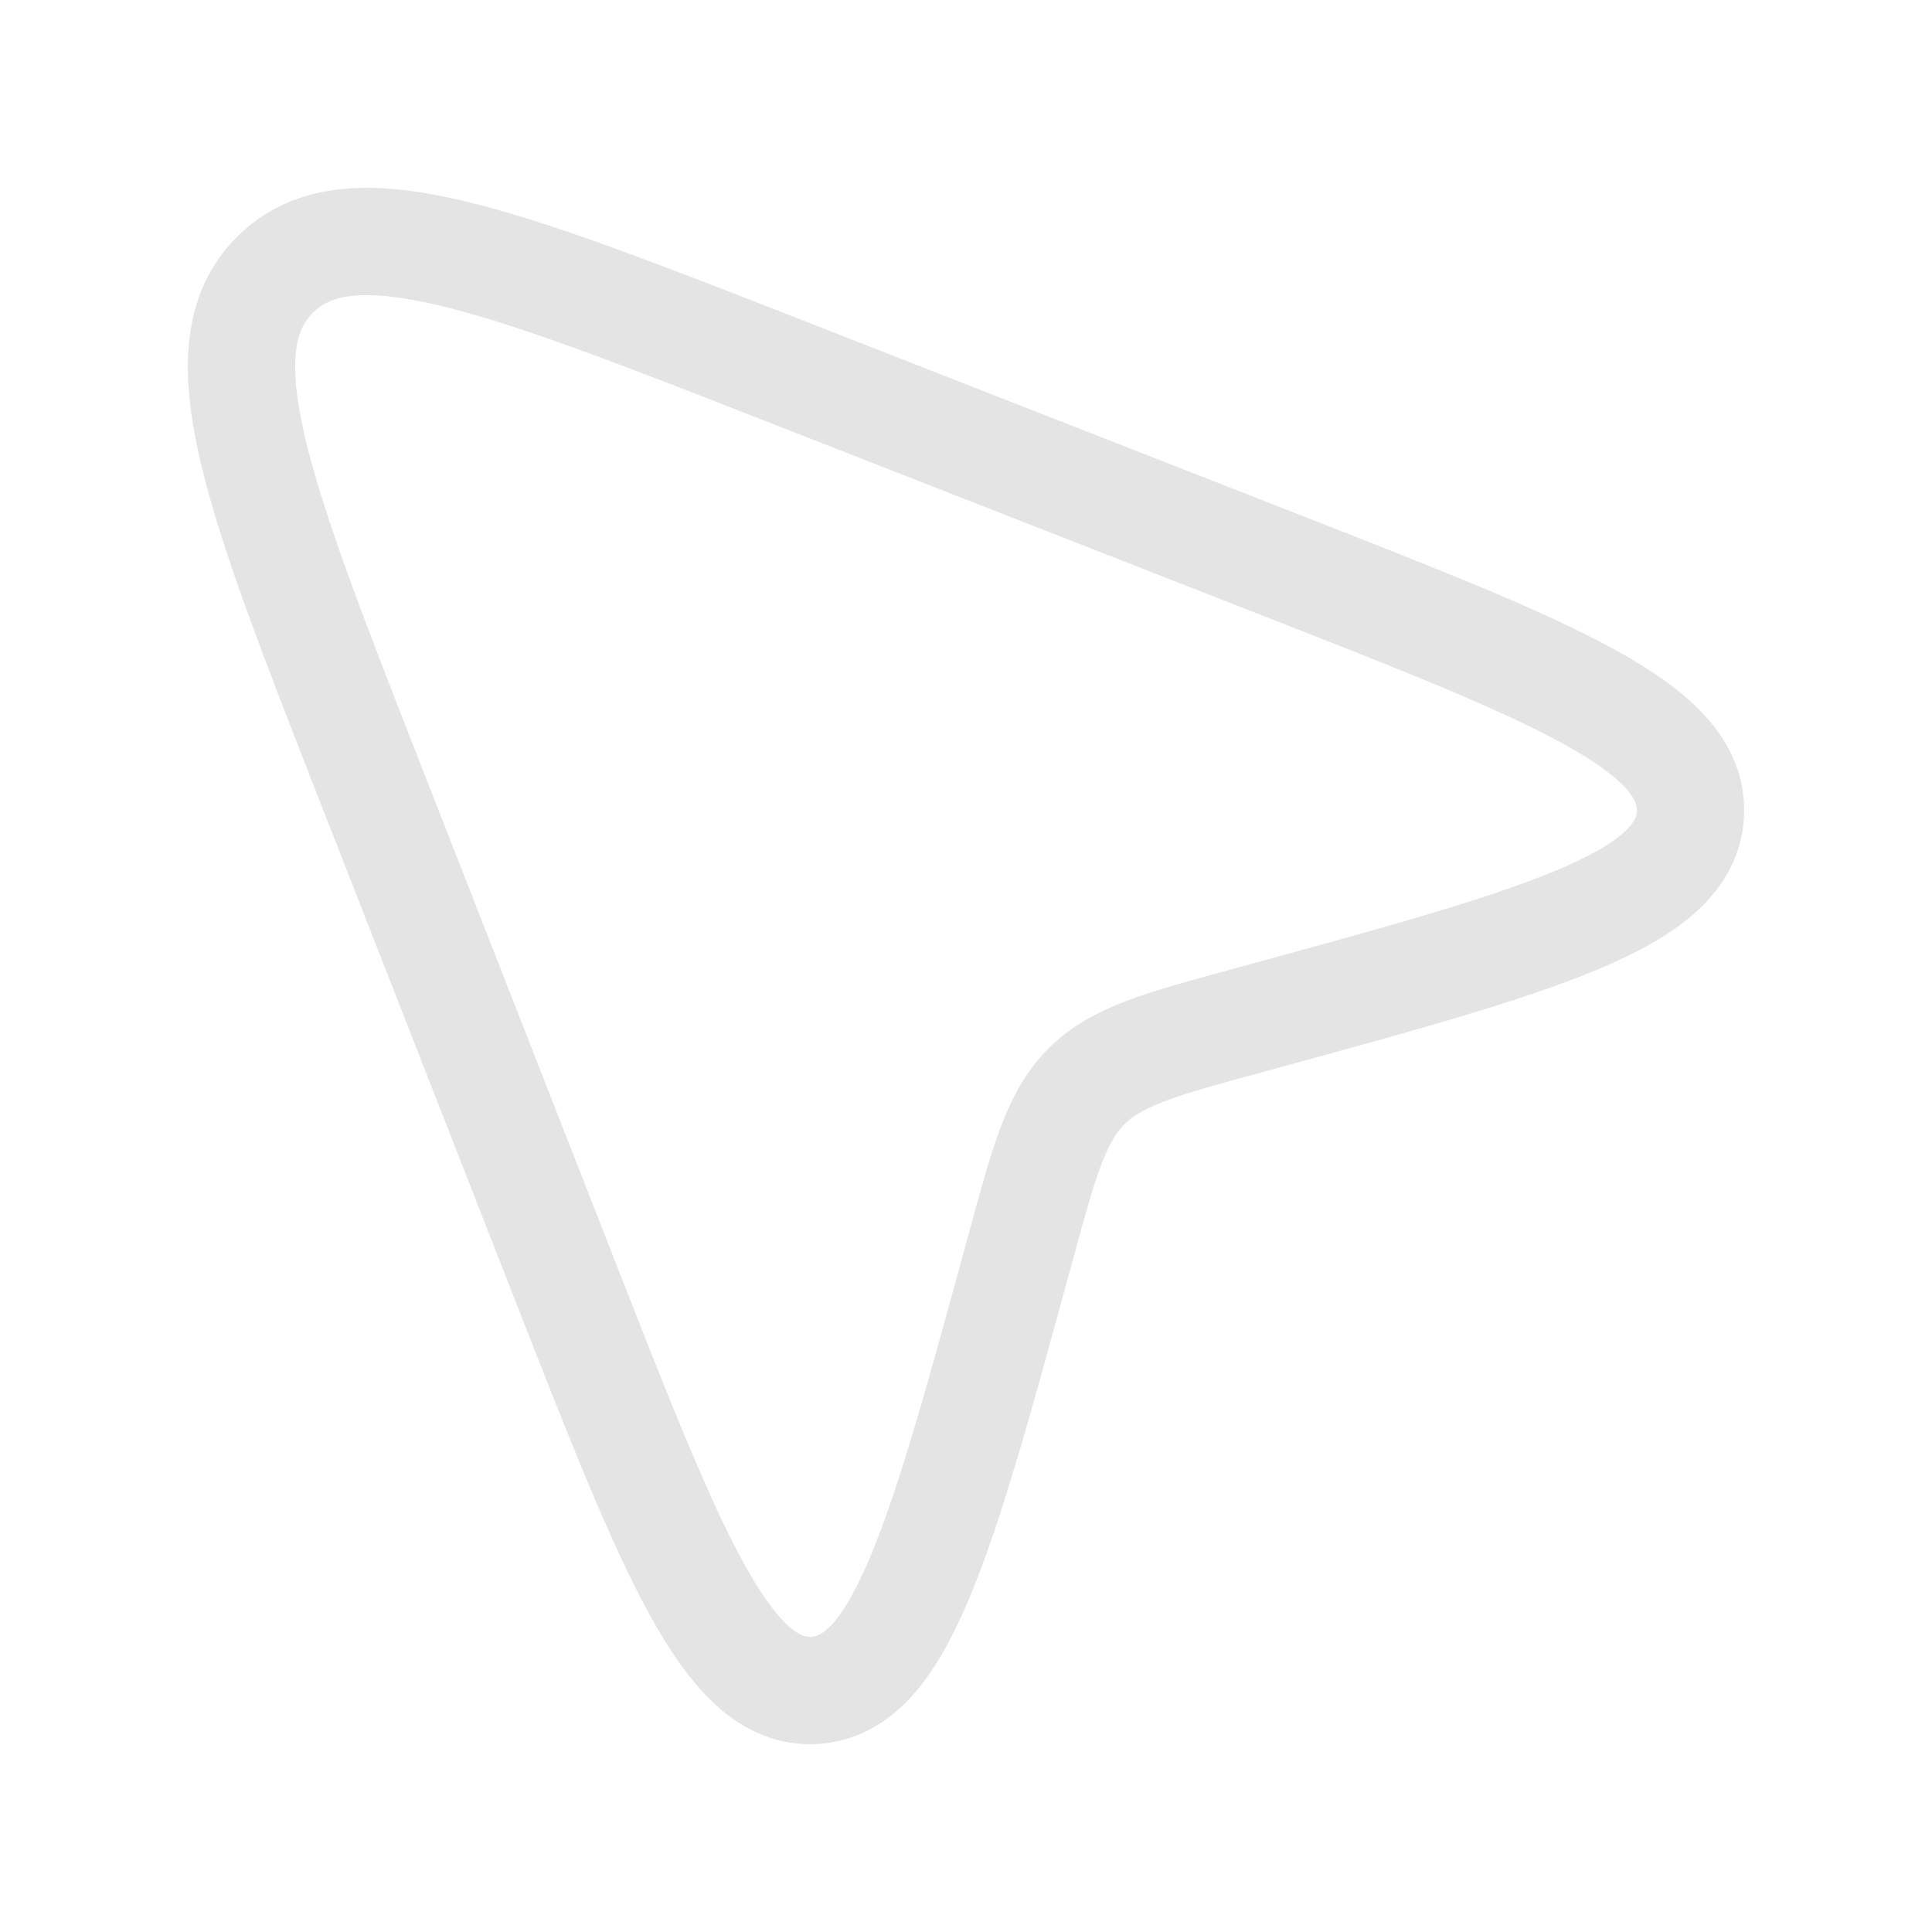
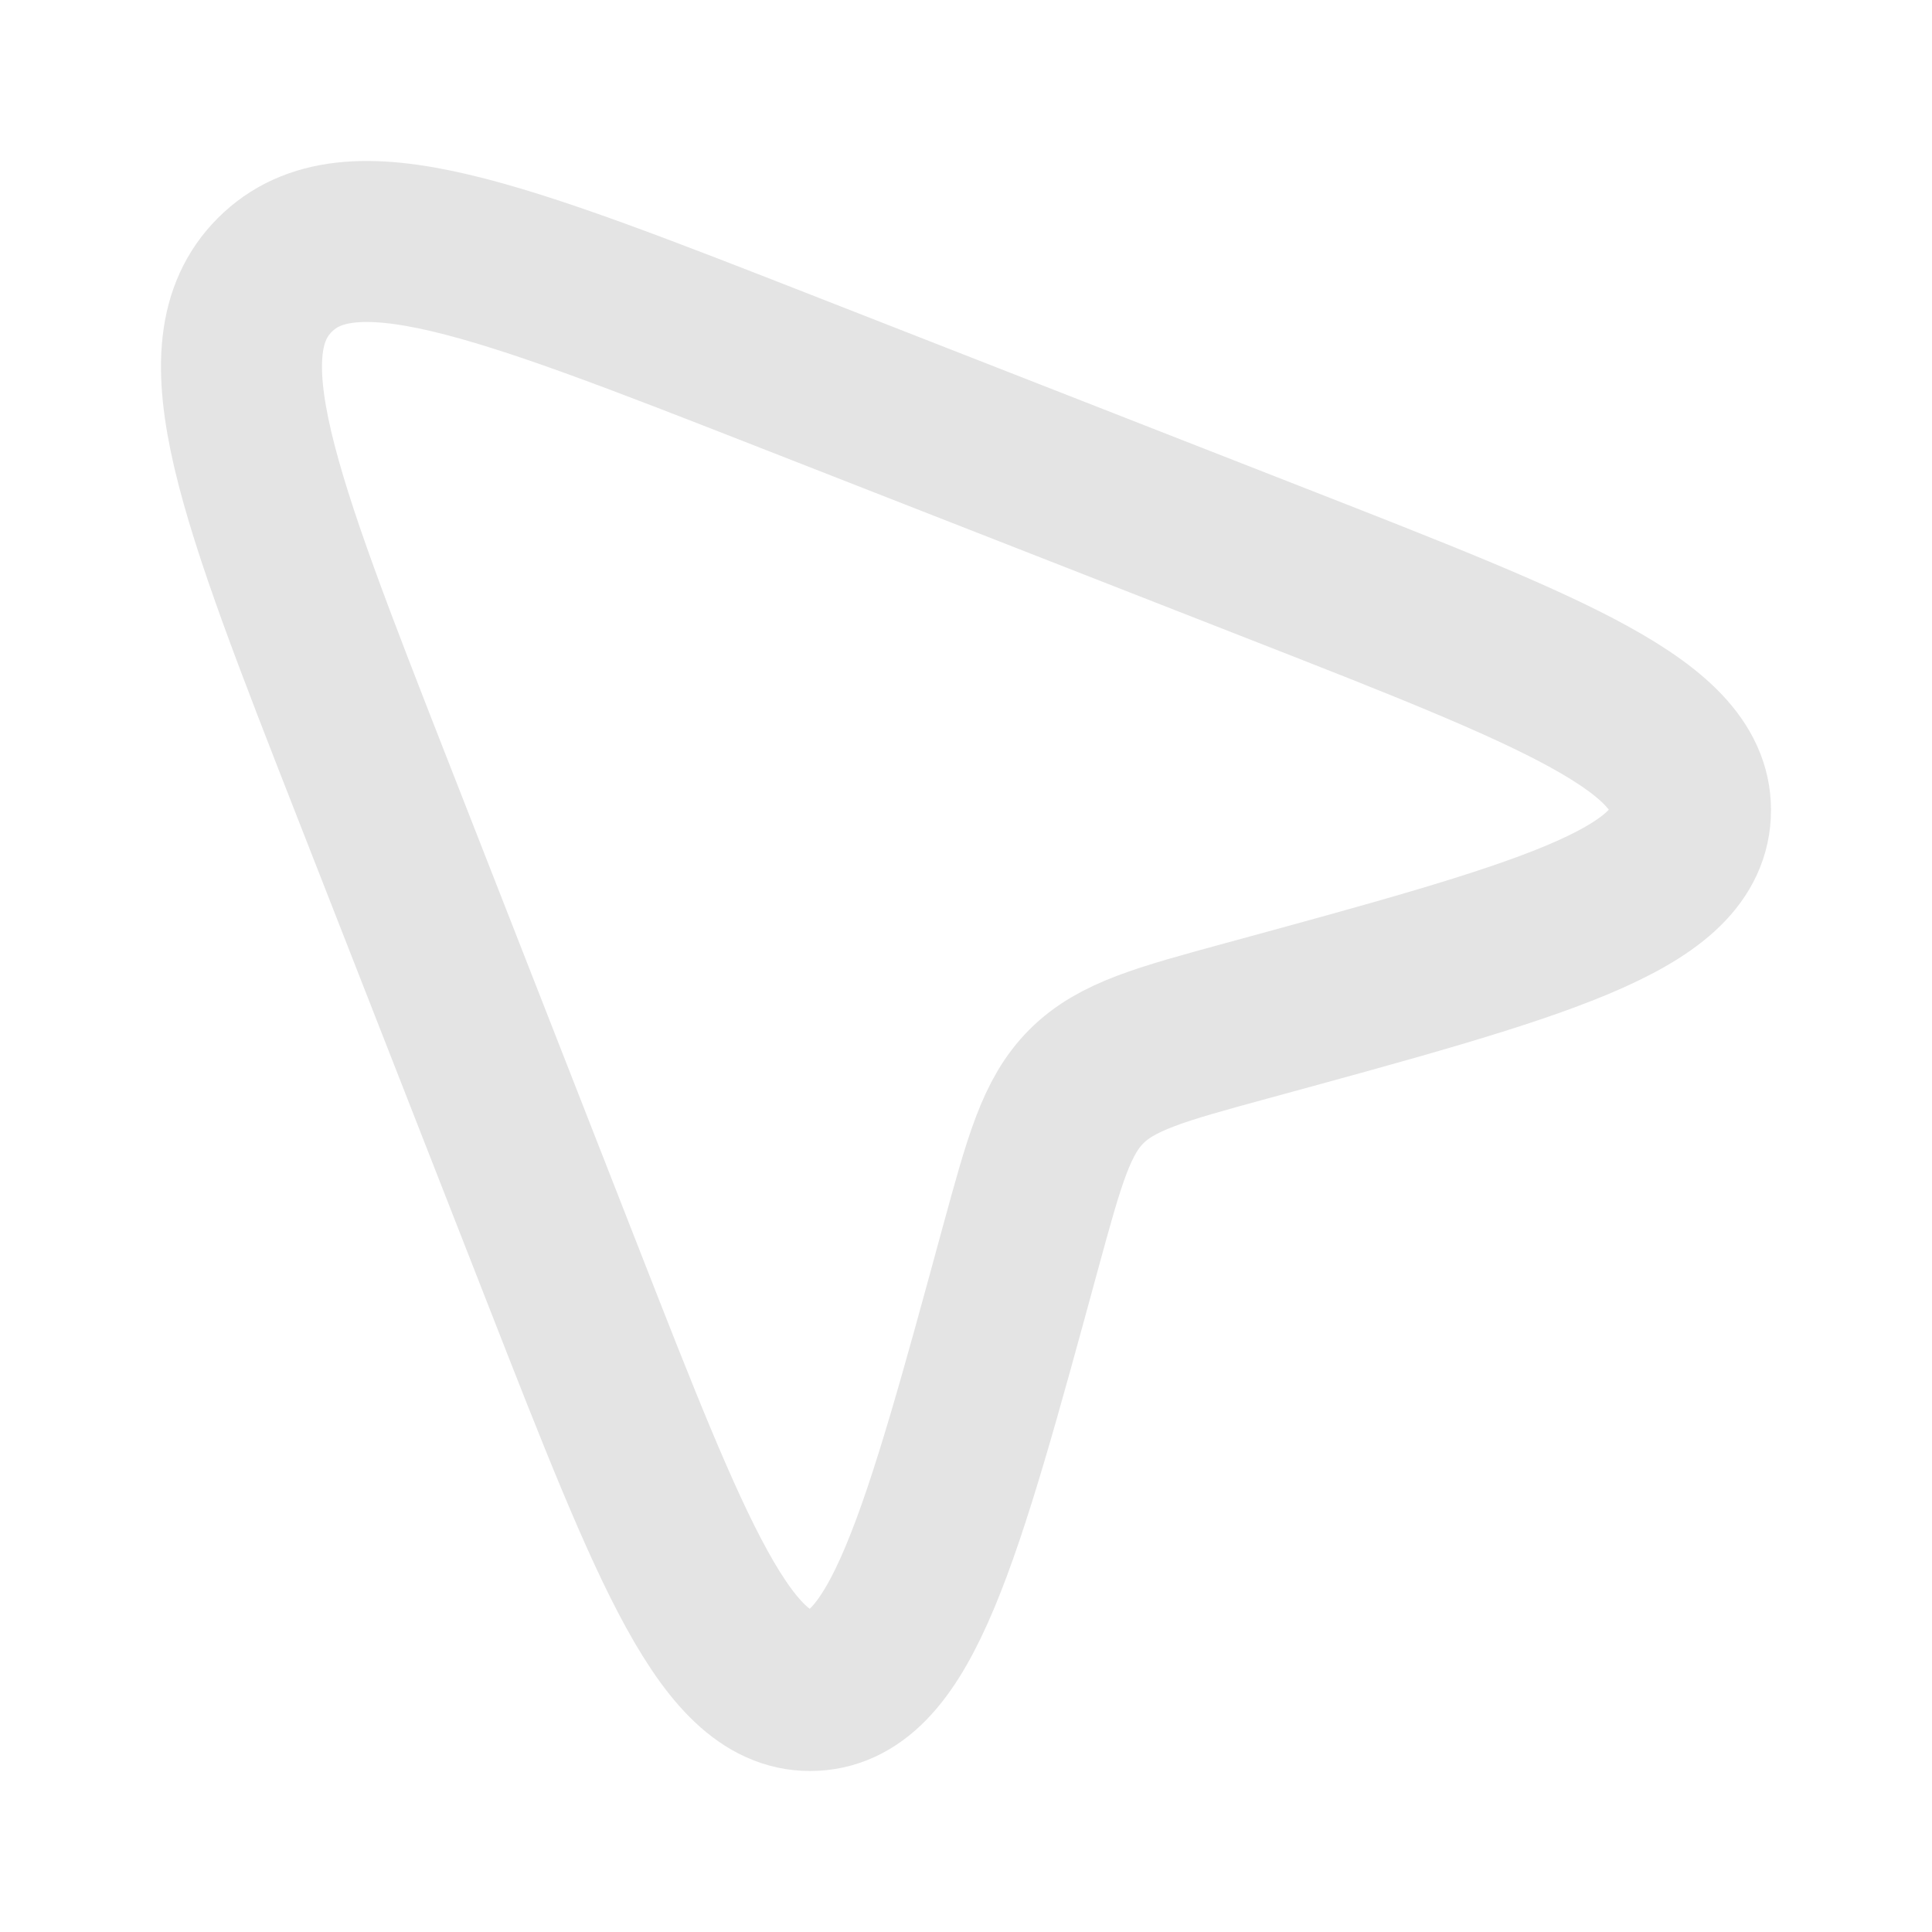
<svg xmlns="http://www.w3.org/2000/svg" preserveAspectRatio="none" overflow="visible" style="display: block;" width="18" height="18" viewBox="0 0 18 18" fill="none">
-   <g id="Hugeicons / Cursor02Icon / Stroke Rounded">
+   <g id="Hugeicons / Cursor02Icon / Stroke Rounded" stroke-width="1.5">
    <path id="Vector" d="M7.352 3.472L11.877 5.243C14.487 6.264 15.792 6.775 15.749 7.585C15.706 8.395 14.344 8.766 11.62 9.509C10.809 9.73 10.403 9.841 10.122 10.122C9.841 10.403 9.731 10.809 9.509 11.62C8.767 14.344 8.395 15.706 7.585 15.749C6.775 15.792 6.264 14.487 5.243 11.877L3.472 7.352C2.403 4.62 1.868 3.253 2.561 2.561C3.253 1.868 4.62 2.403 7.352 3.472Z" stroke-linejoin="round" stroke="#E4E4E4" />
  </g>
</svg>
